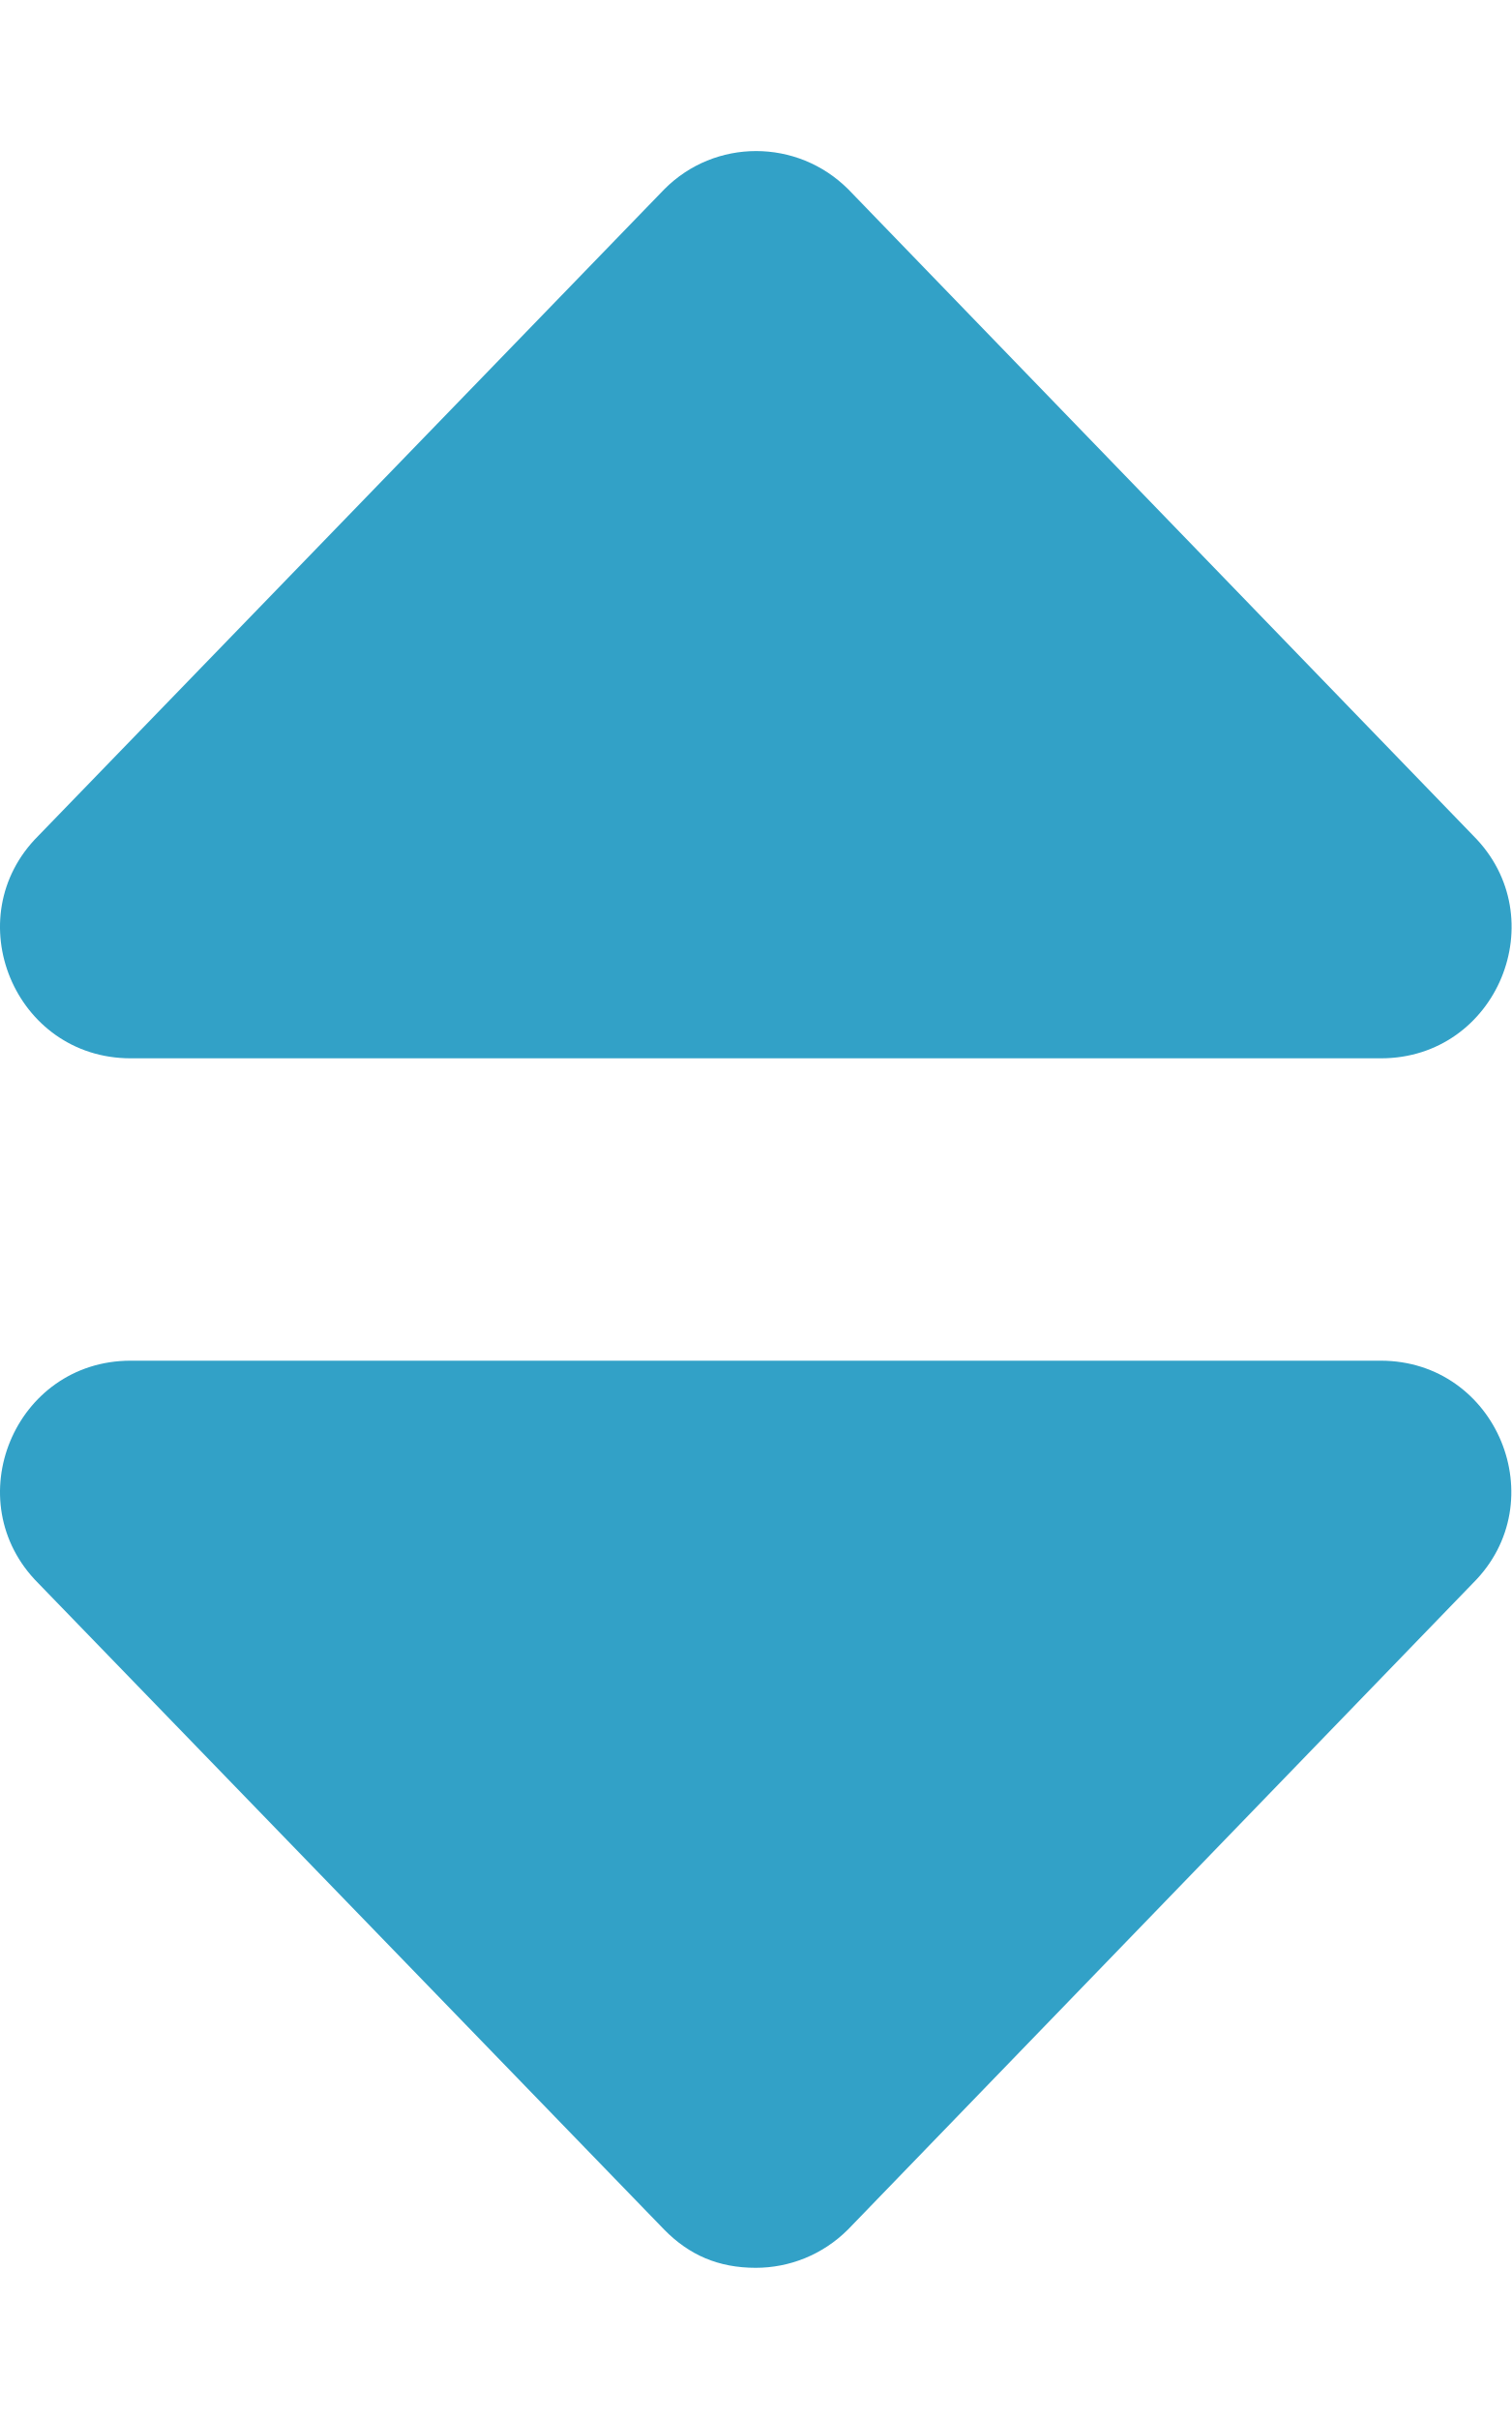
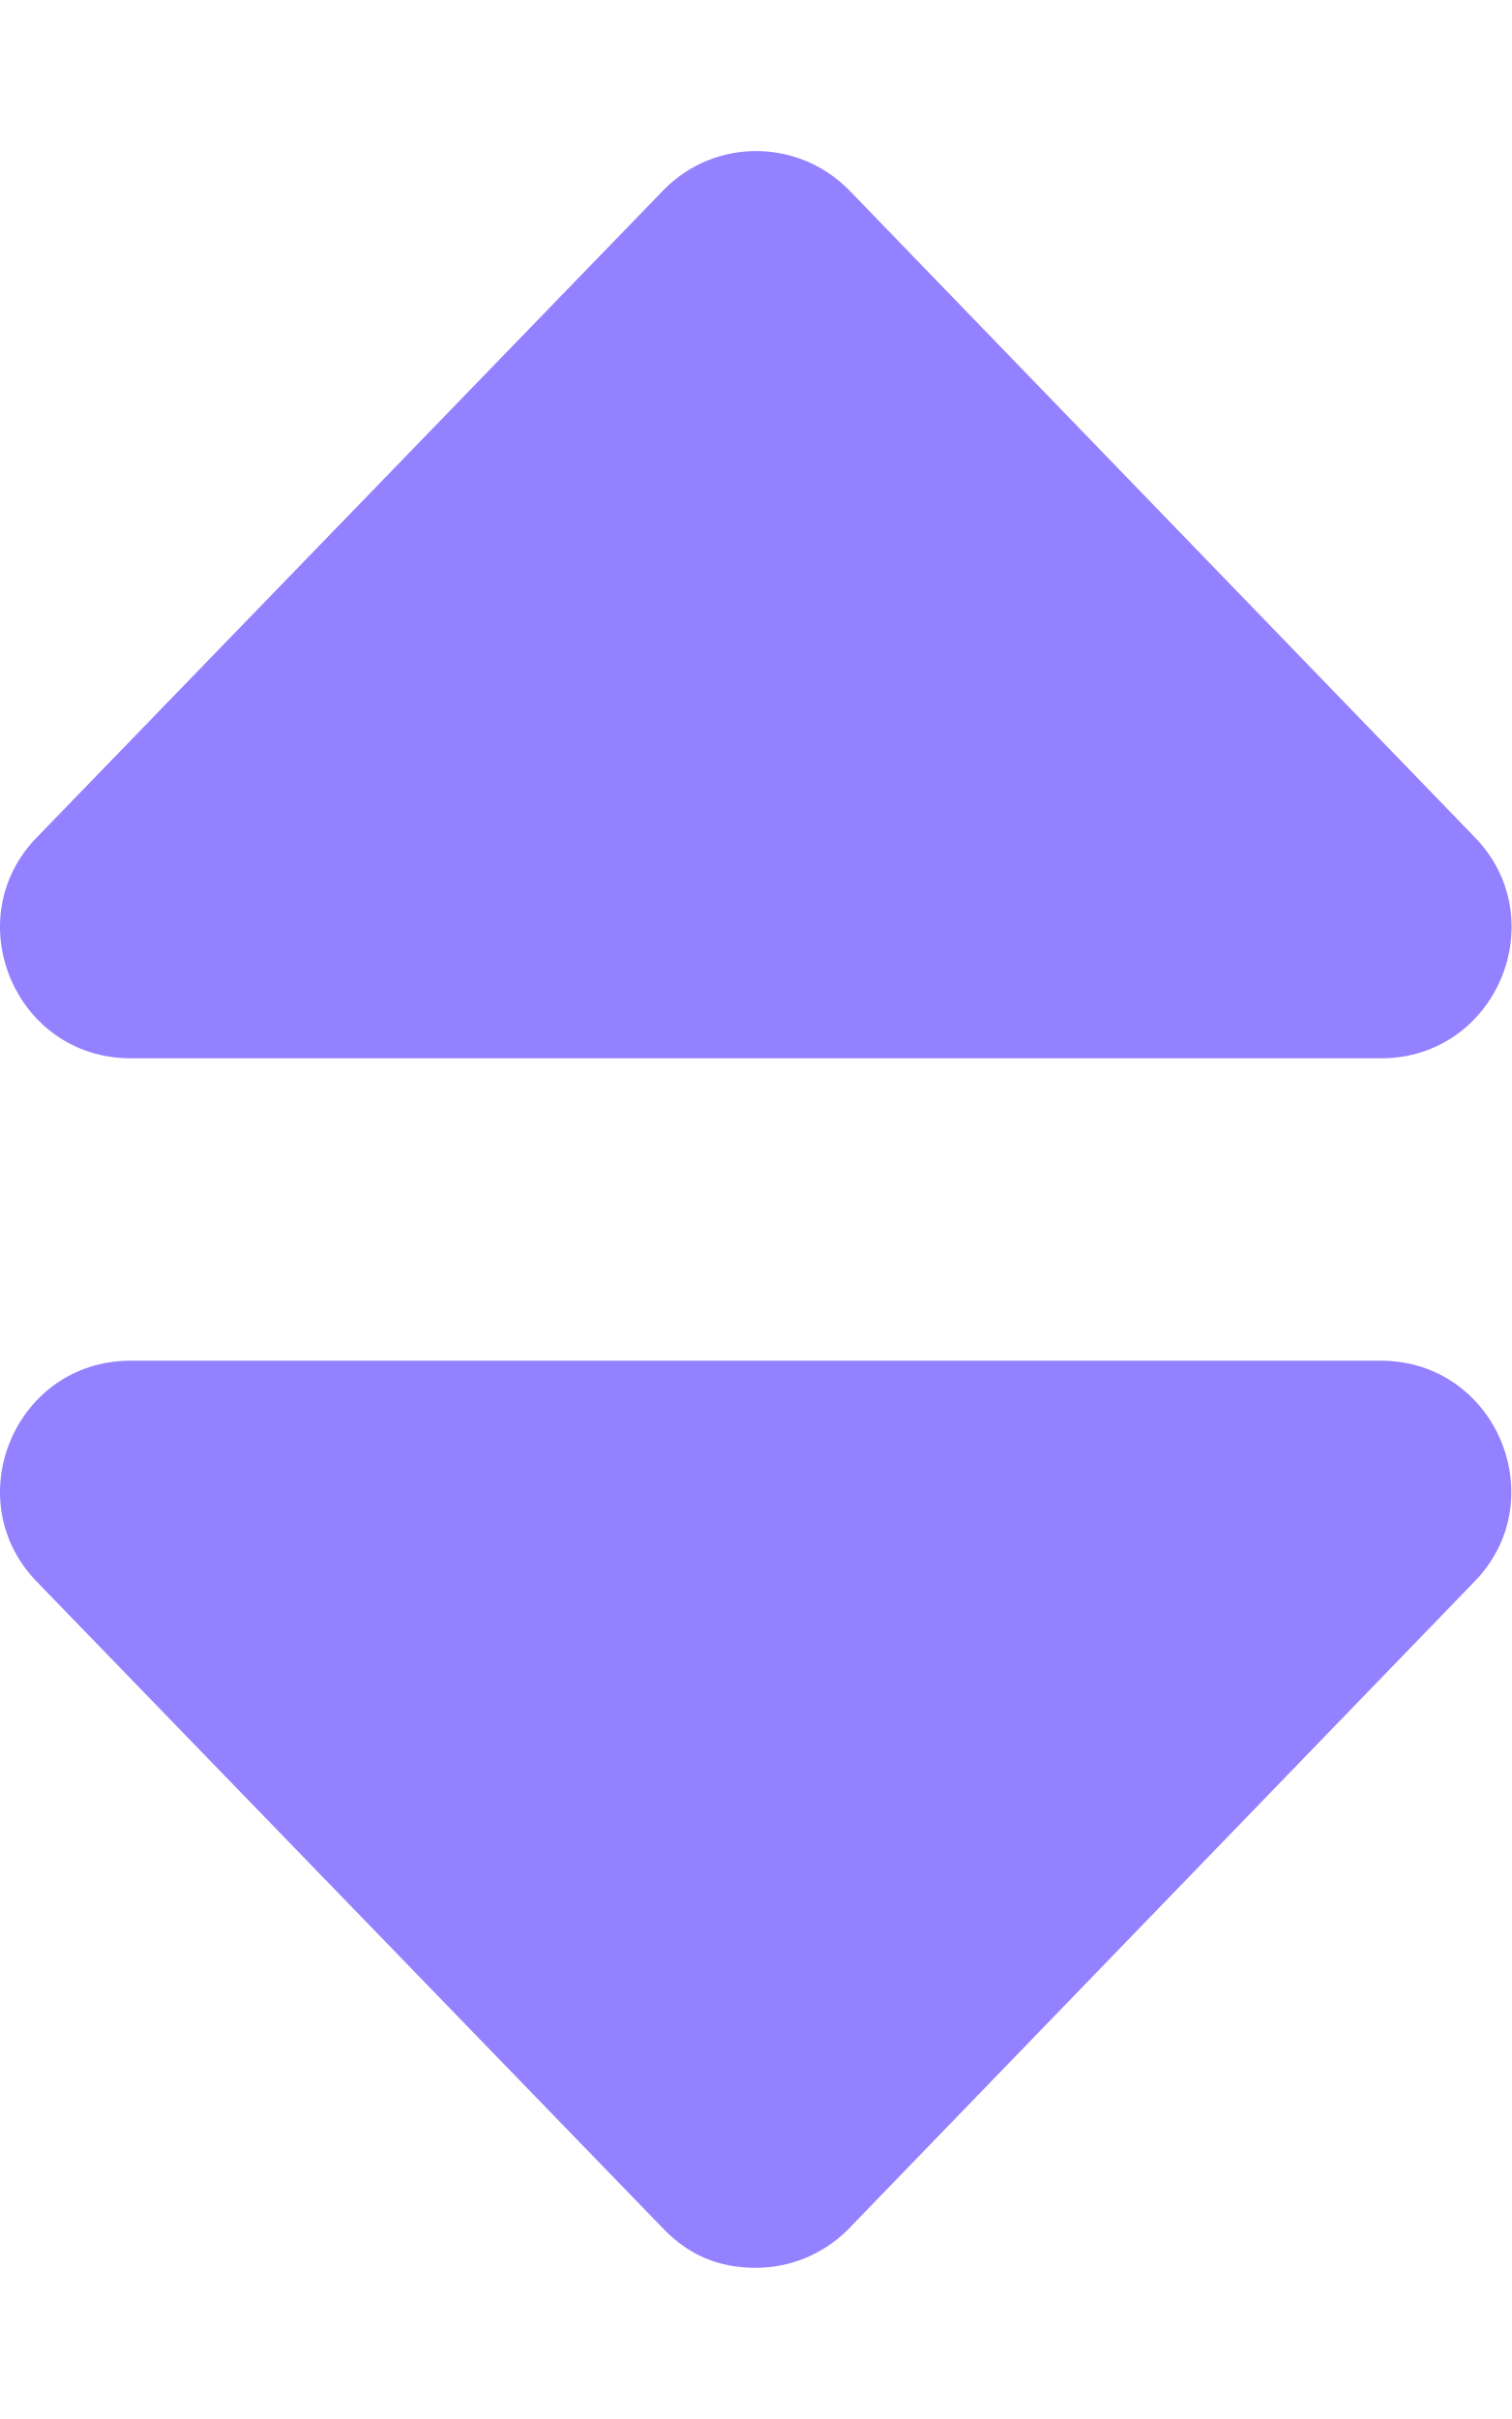
<svg xmlns="http://www.w3.org/2000/svg" viewBox="0 0 320 512">
-   <path d="M27.66 224h264.7c24.6 0 36.89-29.78 19.54-47.12l-132.3-136.8c-5.406-5.406-12.47-8.107-19.53-8.107c-7.055 0-14.09 2.701-19.45 8.107L8.119 176.9C-9.229 194.2 3.055 224 27.66 224zM292.3 288H27.66c-24.6 0-36.89 29.77-19.54 47.12l132.5 136.8C145.9 477.3 152.1 480 160 480c7.053 0 14.12-2.703 19.53-8.109l132.3-136.8C329.2 317.8 316.9 288 292.3 288z" fill="#32A1C7" />
+   <path d="M27.66 224h264.7c24.6 0 36.89-29.78 19.54-47.12l-132.3-136.8c-5.406-5.406-12.47-8.107-19.53-8.107c-7.055 0-14.09 2.701-19.45 8.107L8.119 176.9C-9.229 194.2 3.055 224 27.66 224zM292.3 288H27.66c-24.6 0-36.89 29.77-19.54 47.12l132.5 136.8C145.9 477.3 152.1 480 160 480c7.053 0 14.12-2.703 19.53-8.109l132.3-136.8C329.2 317.8 316.9 288 292.3 288z" fill="#9381ff" />
</svg>
